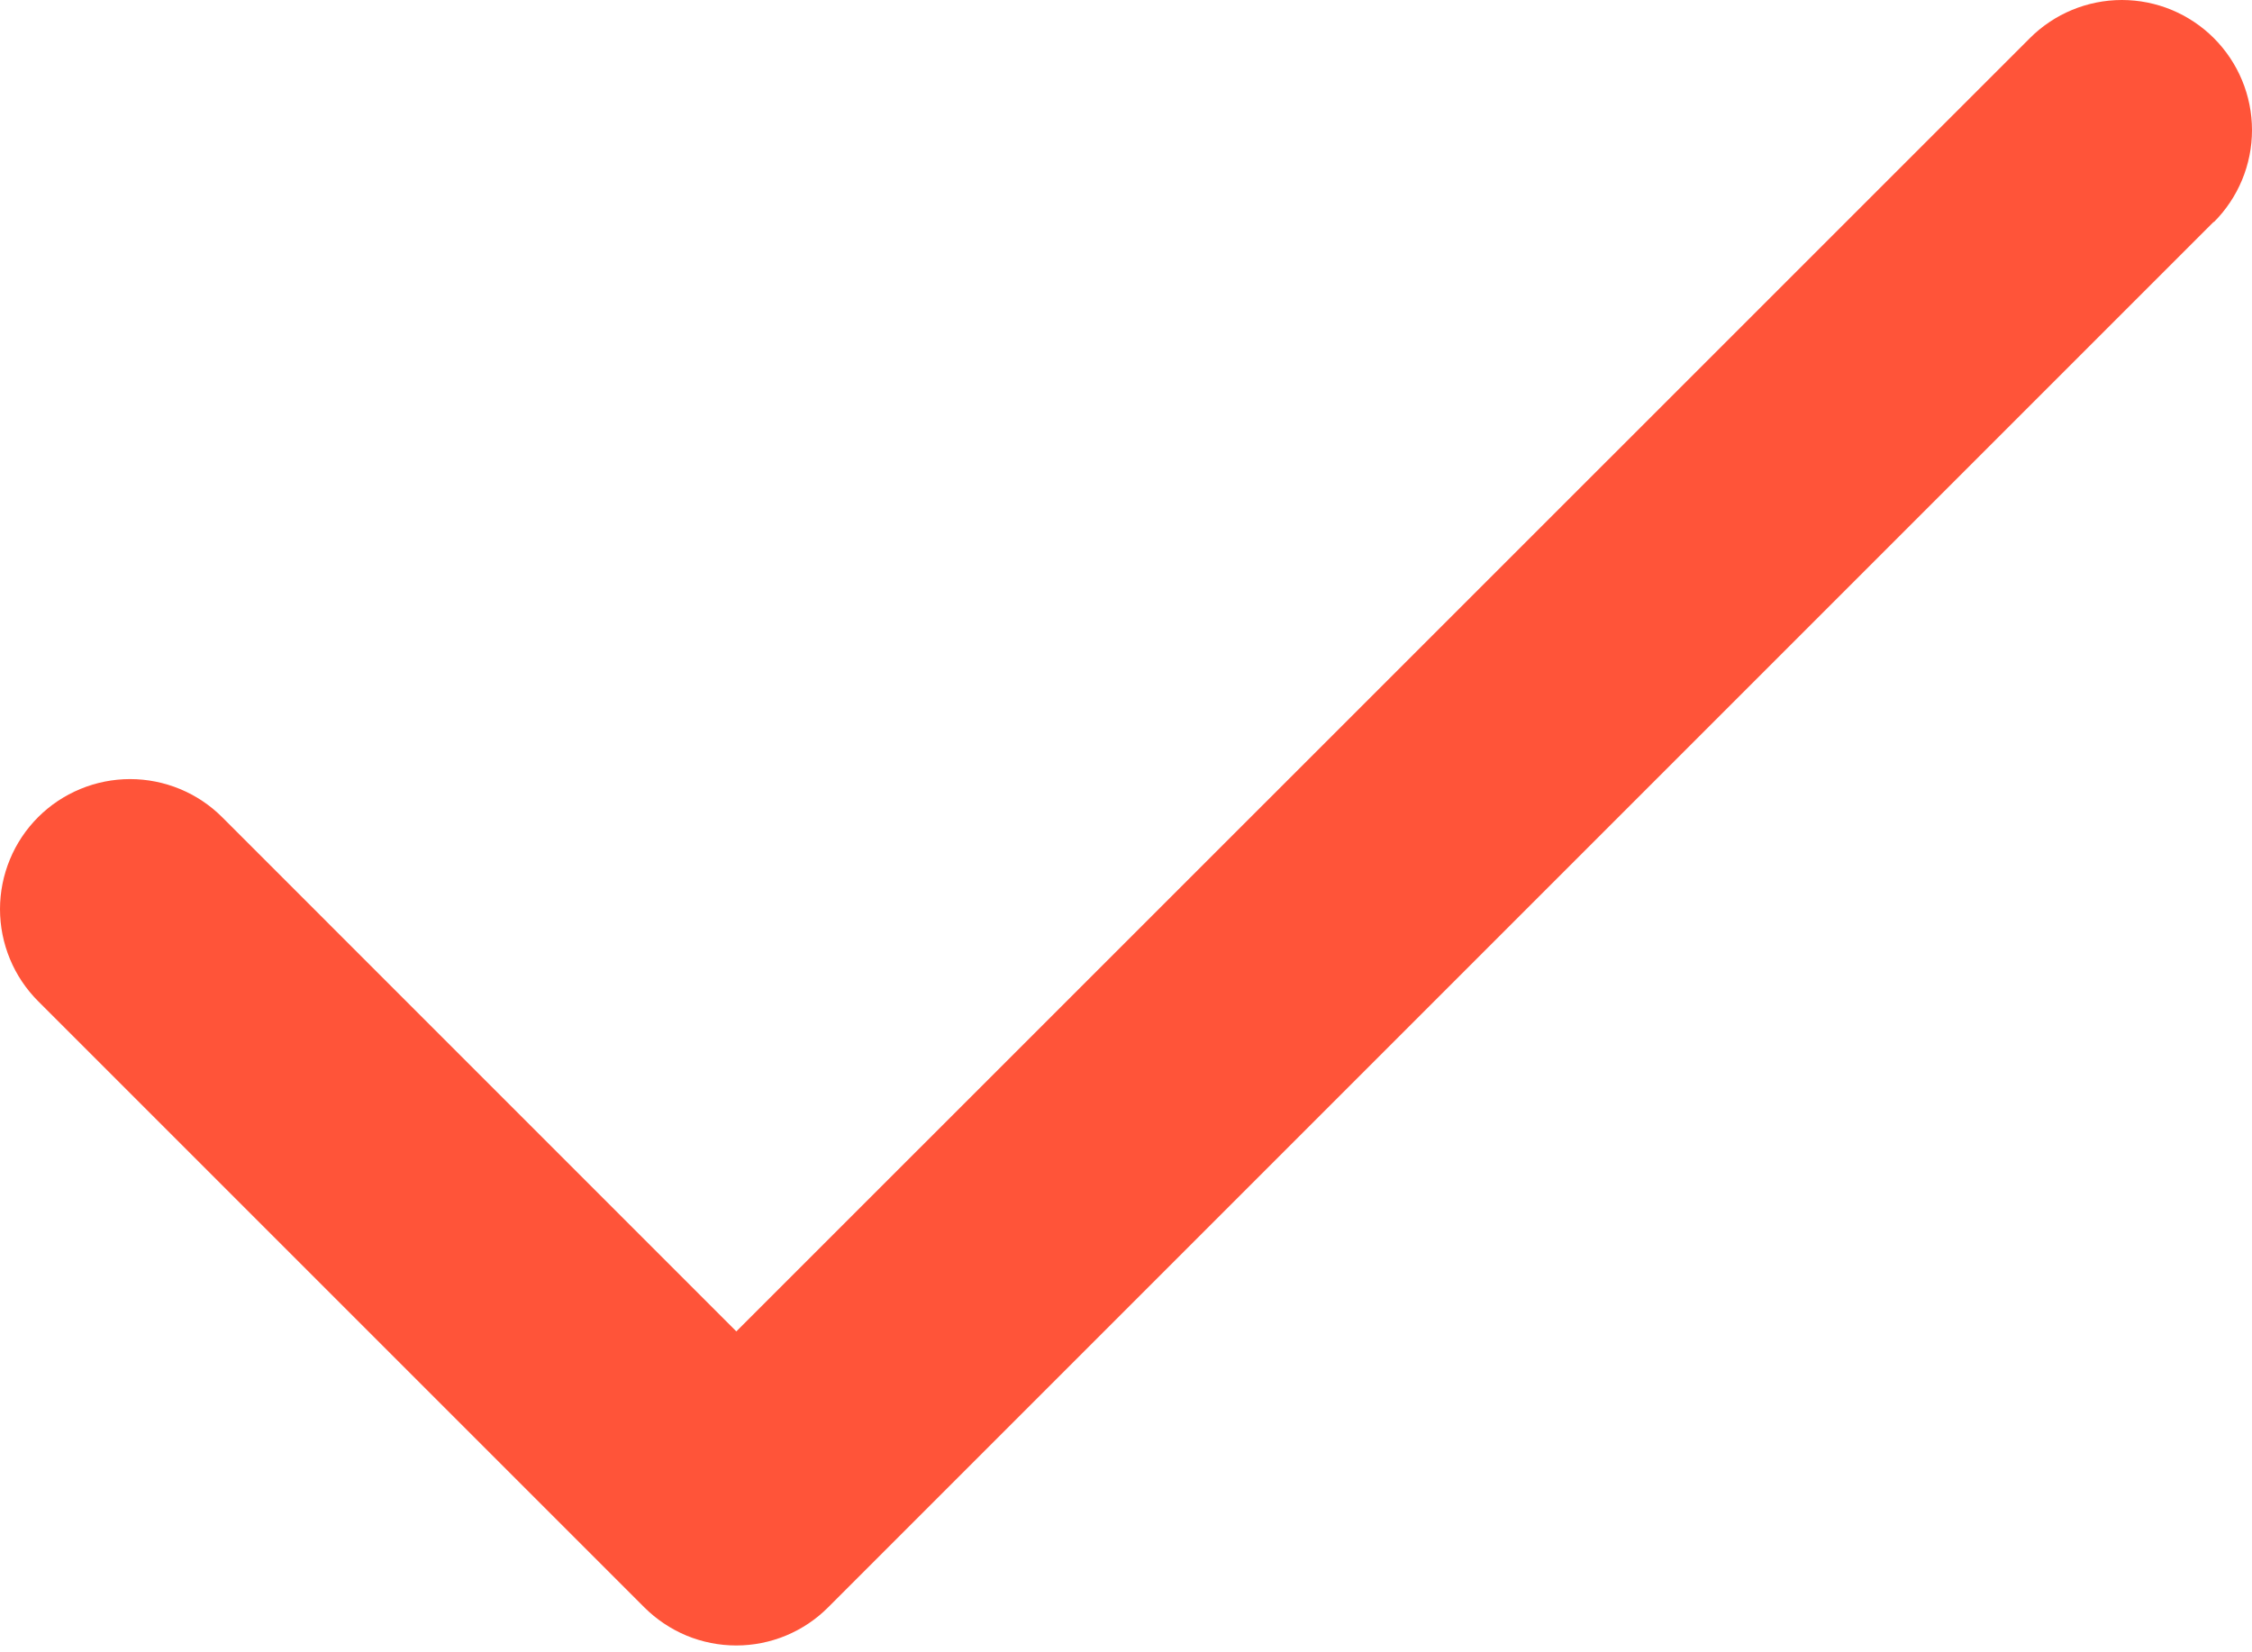
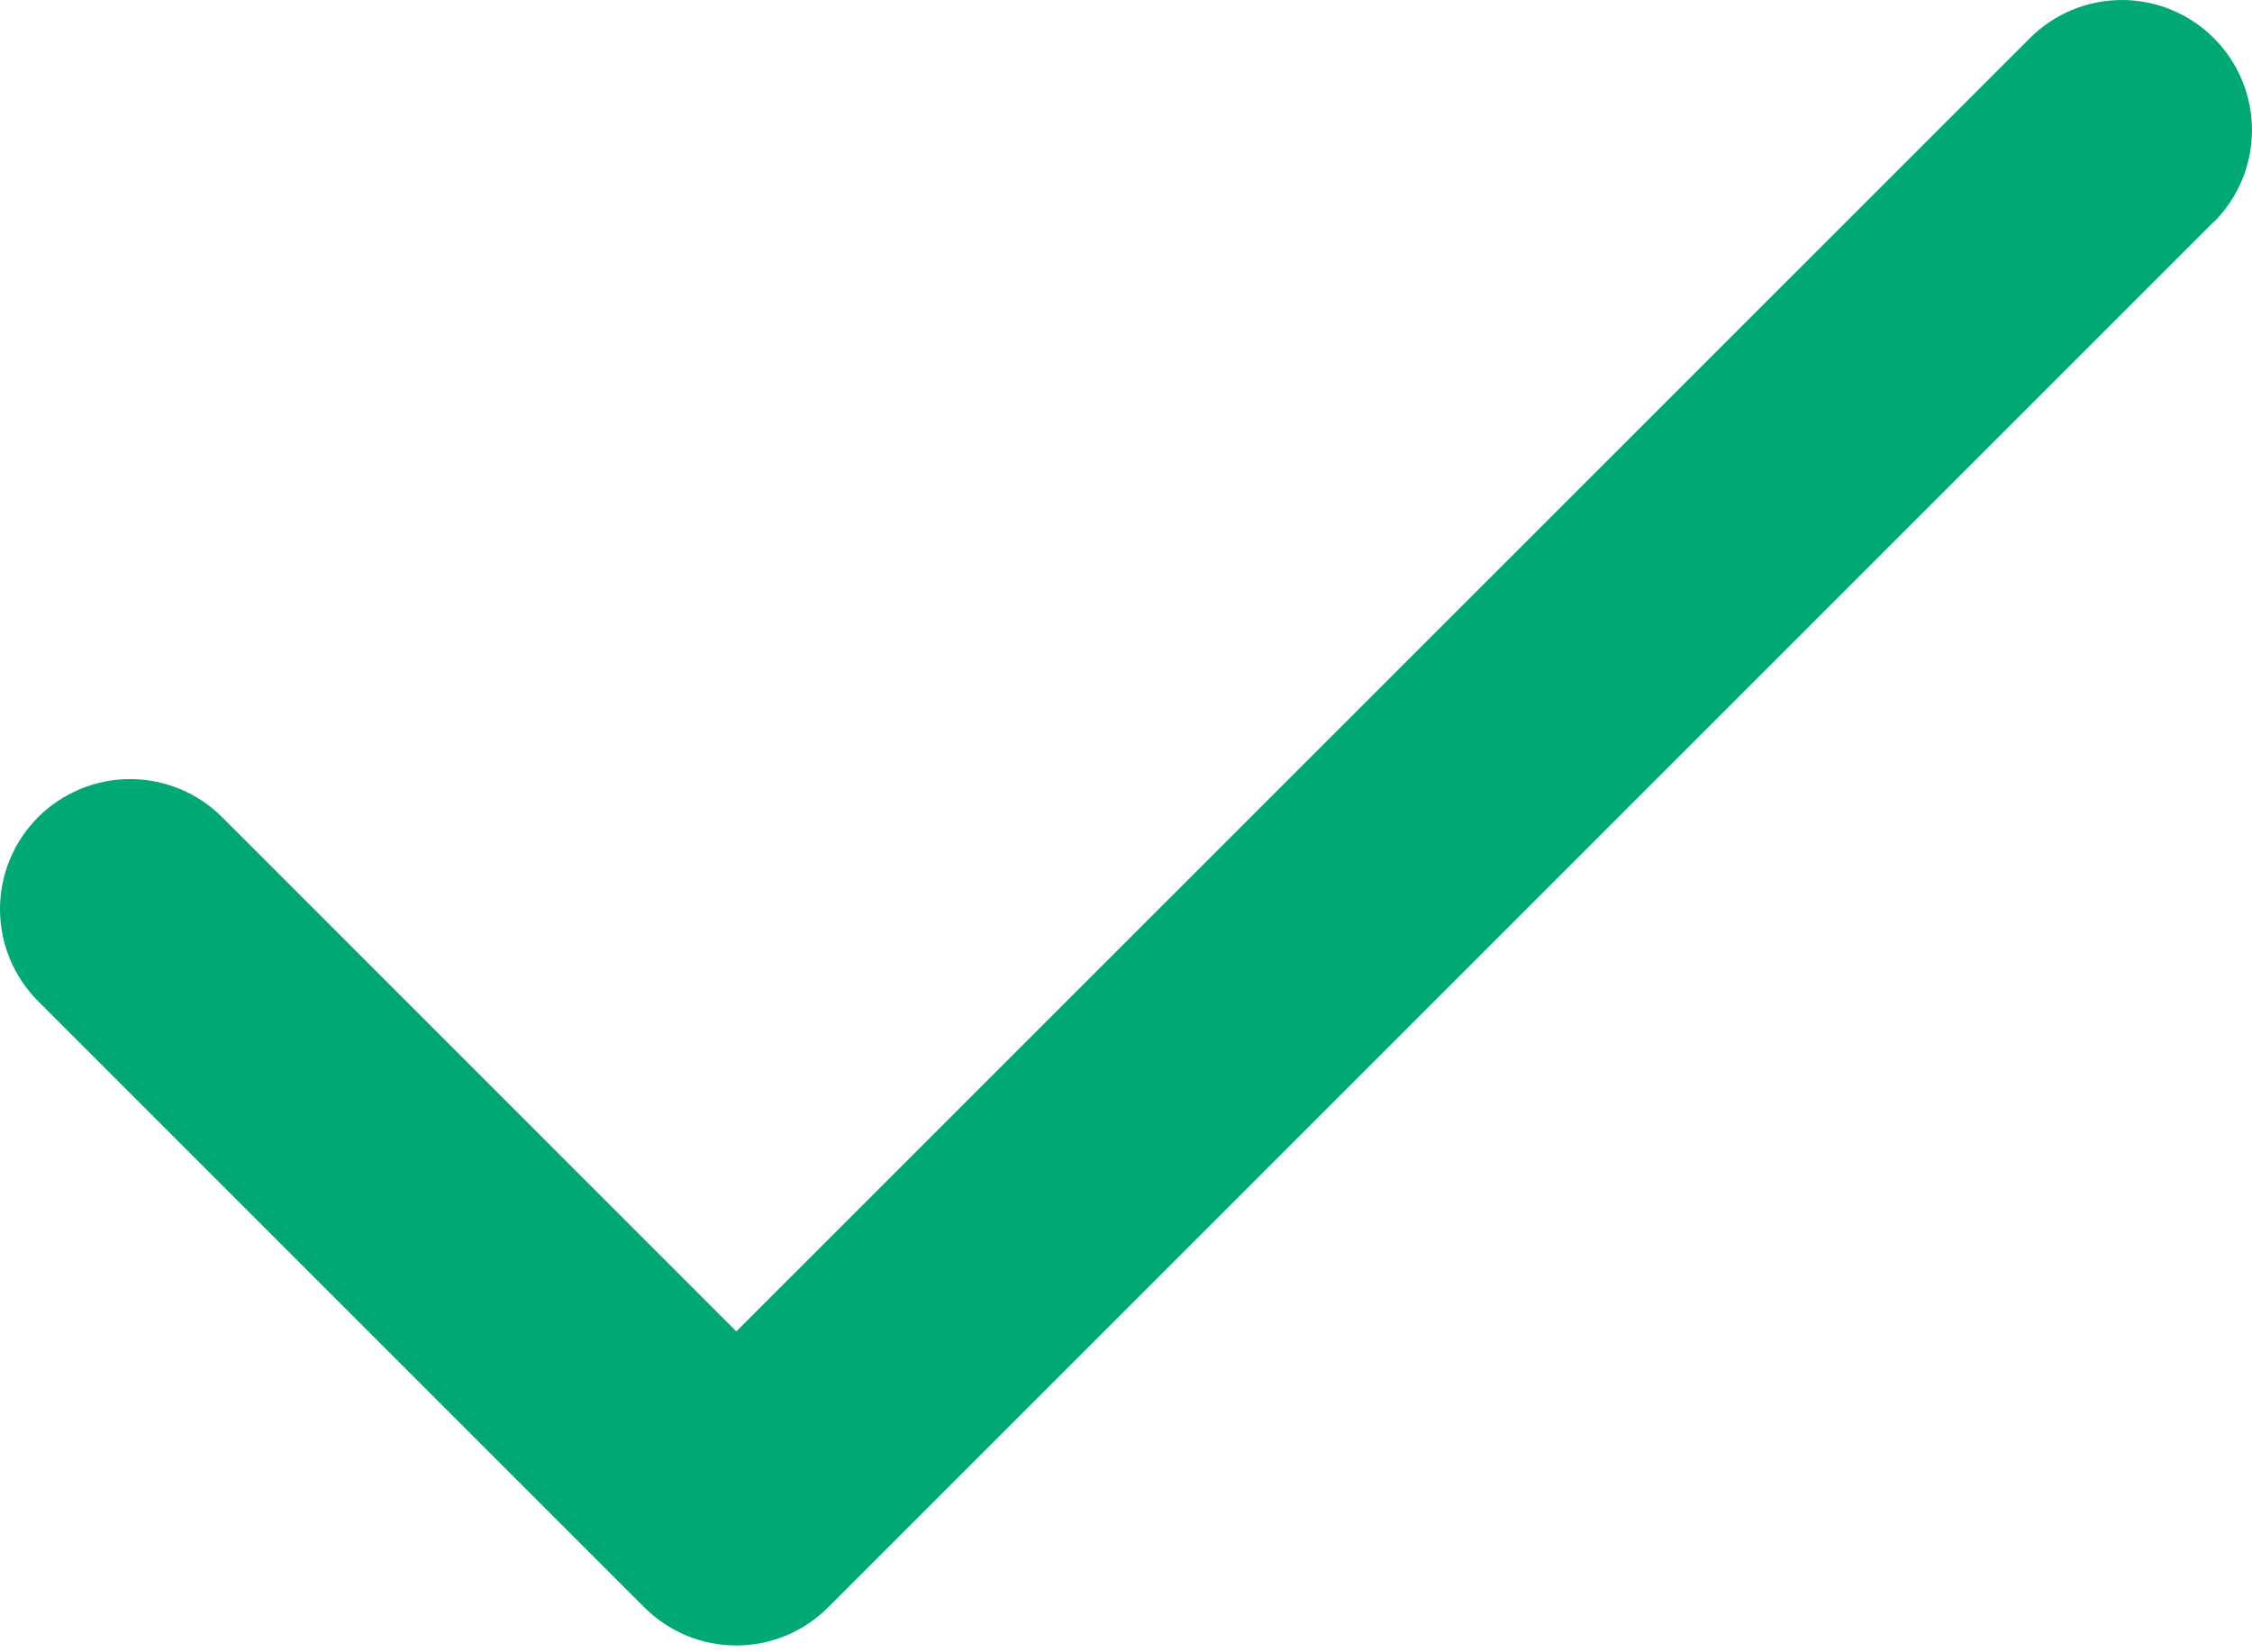
<svg xmlns="http://www.w3.org/2000/svg" width="30" height="22" viewBox="0 0 30 22" fill="none">
-   <path d="M29.489 2.956L11.033 21.412C10.873 21.573 10.682 21.701 10.471 21.789C10.261 21.876 10.036 21.921 9.808 21.921C9.58 21.921 9.355 21.876 9.144 21.789C8.934 21.701 8.743 21.573 8.582 21.412L0.508 13.338C0.347 13.177 0.219 12.986 0.132 12.775C0.045 12.565 2.39831e-09 12.339 0 12.112C-2.39831e-09 11.884 0.045 11.659 0.132 11.449C0.219 11.238 0.347 11.047 0.508 10.886C0.669 10.725 0.86 10.598 1.07 10.511C1.28 10.424 1.506 10.379 1.733 10.379C1.961 10.379 2.186 10.424 2.397 10.511C2.607 10.598 2.798 10.725 2.959 10.886L9.809 17.737L27.041 0.508C27.366 0.183 27.807 0 28.267 0C28.726 0 29.167 0.183 29.492 0.508C29.817 0.833 30 1.274 30 1.733C30 2.193 29.817 2.634 29.492 2.959L29.489 2.956Z" fill="#FF5439" />
+   <path d="M29.489 2.956L11.033 21.412C10.873 21.573 10.682 21.701 10.471 21.789C10.261 21.876 10.036 21.921 9.808 21.921C9.58 21.921 9.355 21.876 9.144 21.789C8.934 21.701 8.743 21.573 8.582 21.412L0.508 13.338C0.347 13.177 0.219 12.986 0.132 12.775C0.045 12.565 2.39831e-09 12.339 0 12.112C-2.39831e-09 11.884 0.045 11.659 0.132 11.449C0.219 11.238 0.347 11.047 0.508 10.886C0.669 10.725 0.86 10.598 1.07 10.511C1.28 10.424 1.506 10.379 1.733 10.379C1.961 10.379 2.186 10.424 2.397 10.511C2.607 10.598 2.798 10.725 2.959 10.886L9.809 17.737L27.041 0.508C27.366 0.183 27.807 0 28.267 0C28.726 0 29.167 0.183 29.492 0.508C29.817 0.833 30 1.274 30 1.733C30 2.193 29.817 2.634 29.492 2.959L29.489 2.956Z" fill="#00A876" />
</svg>
